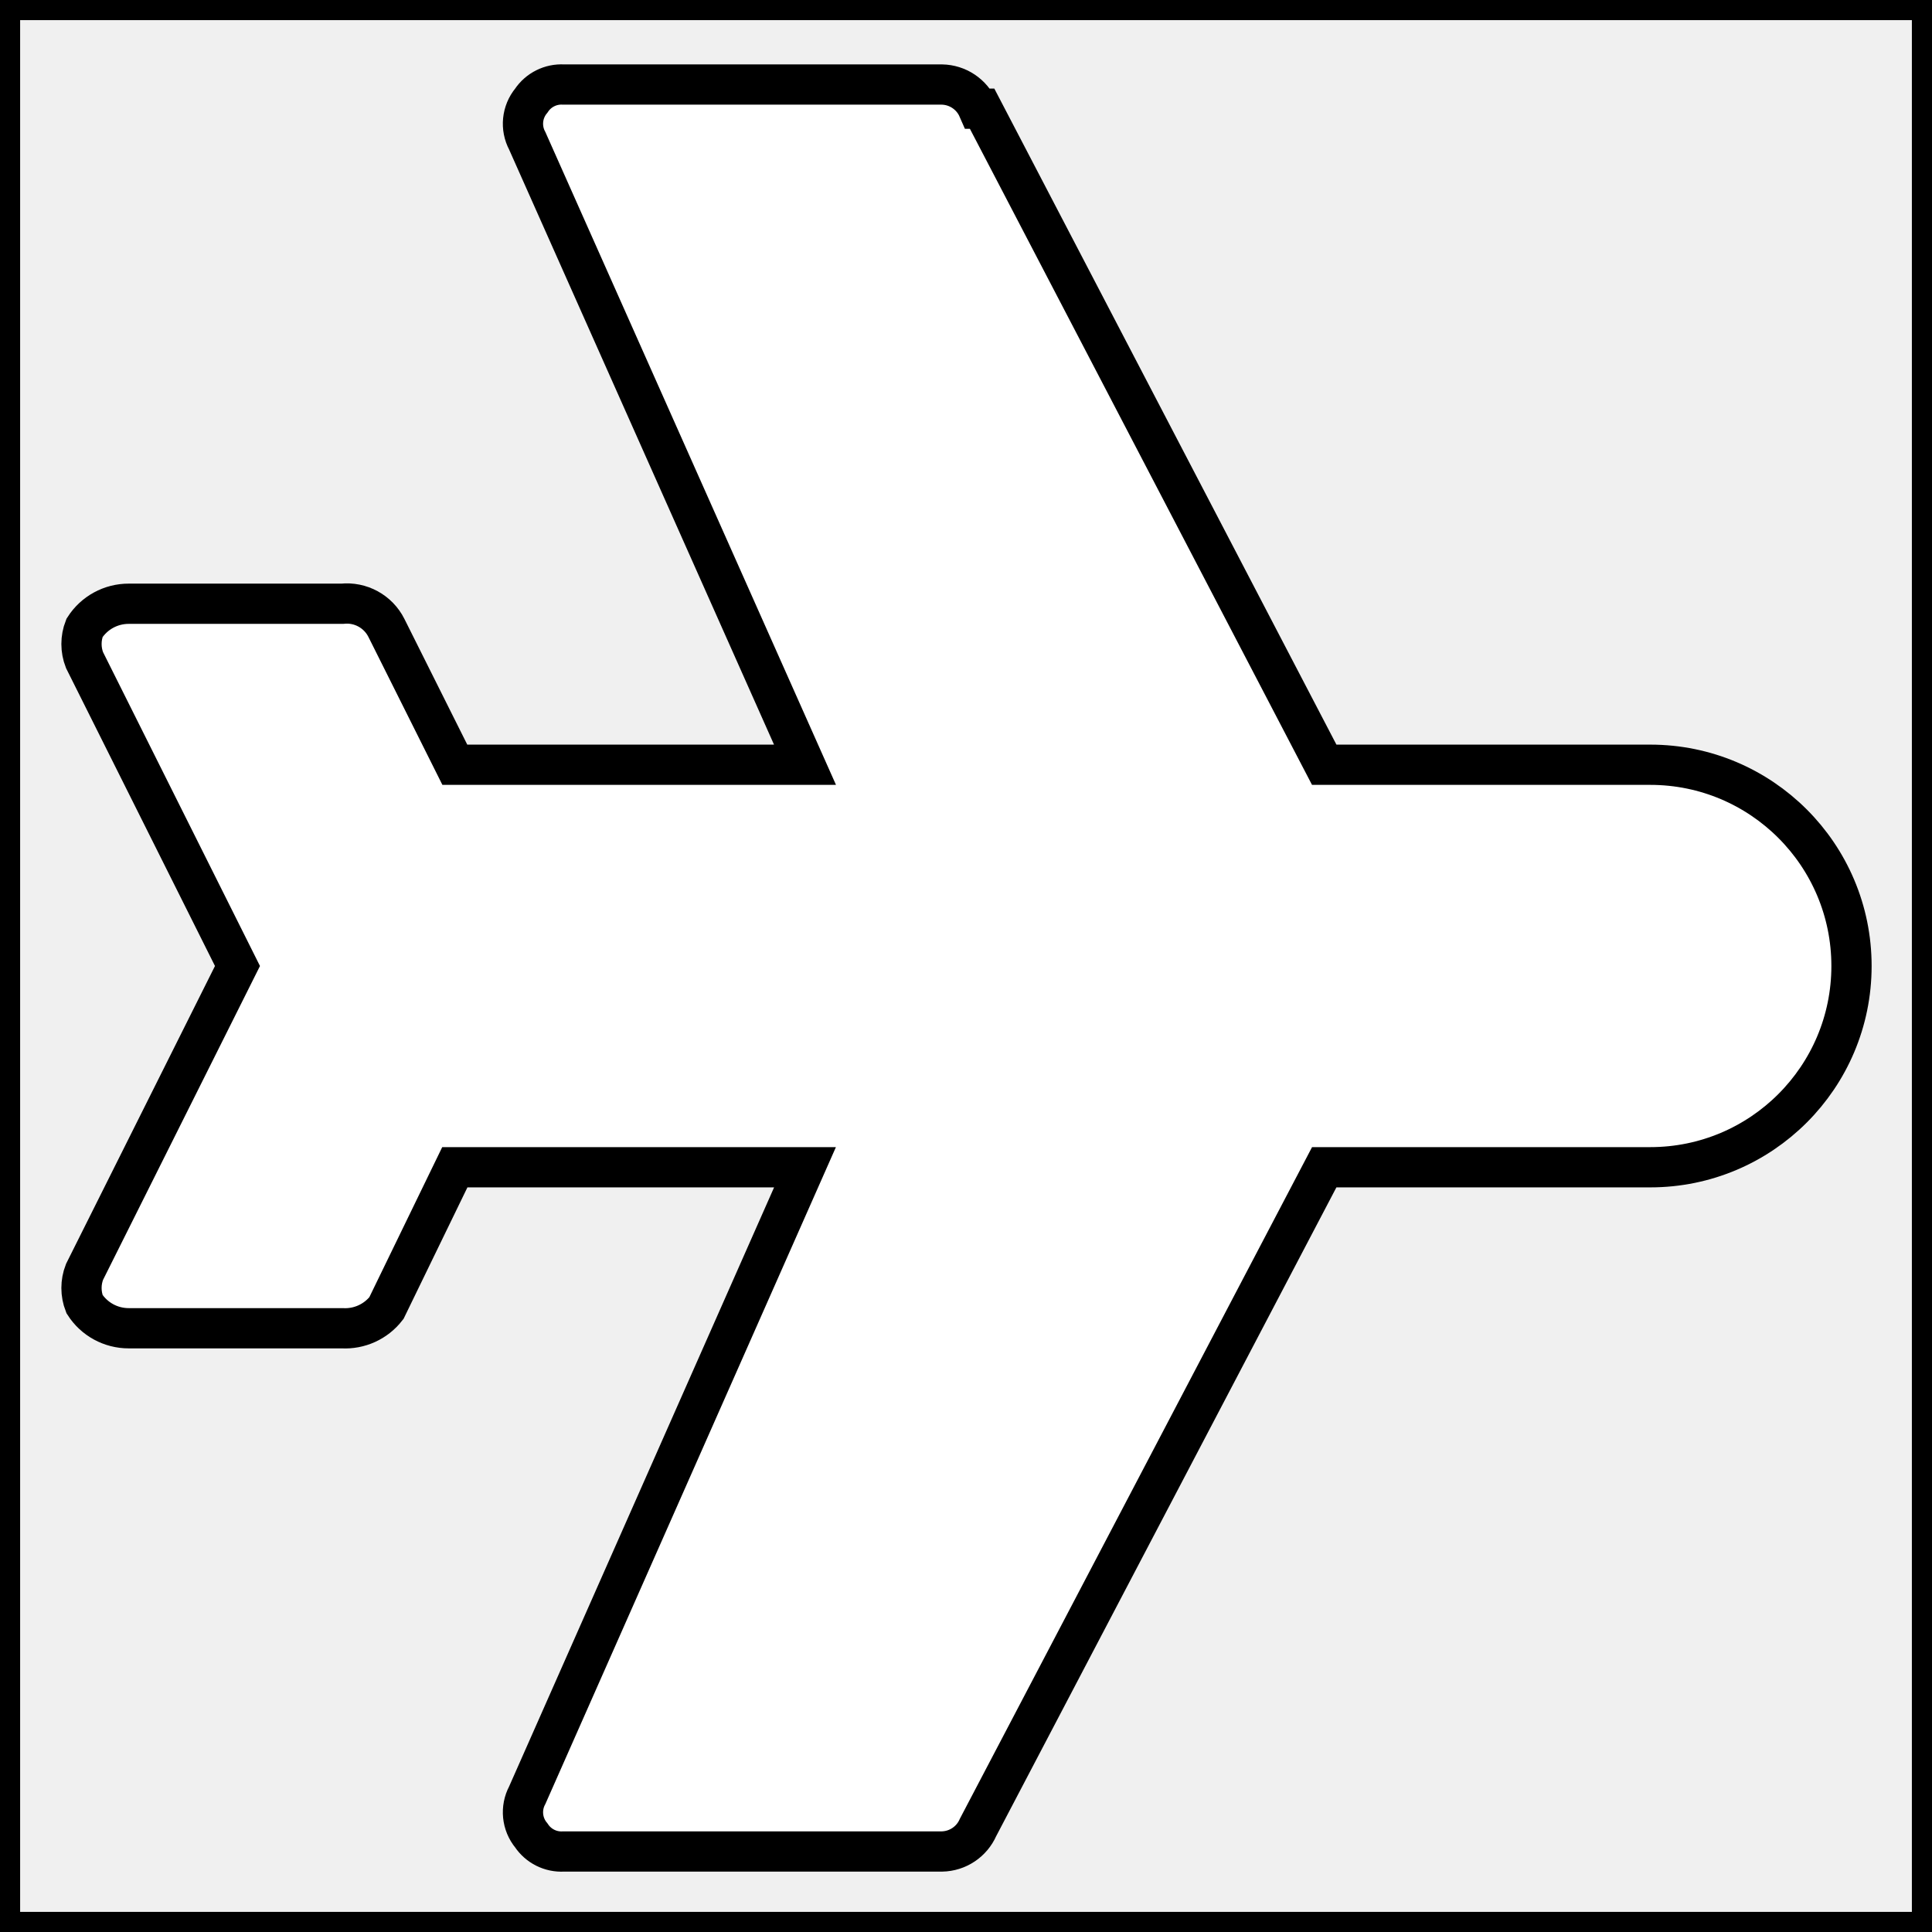
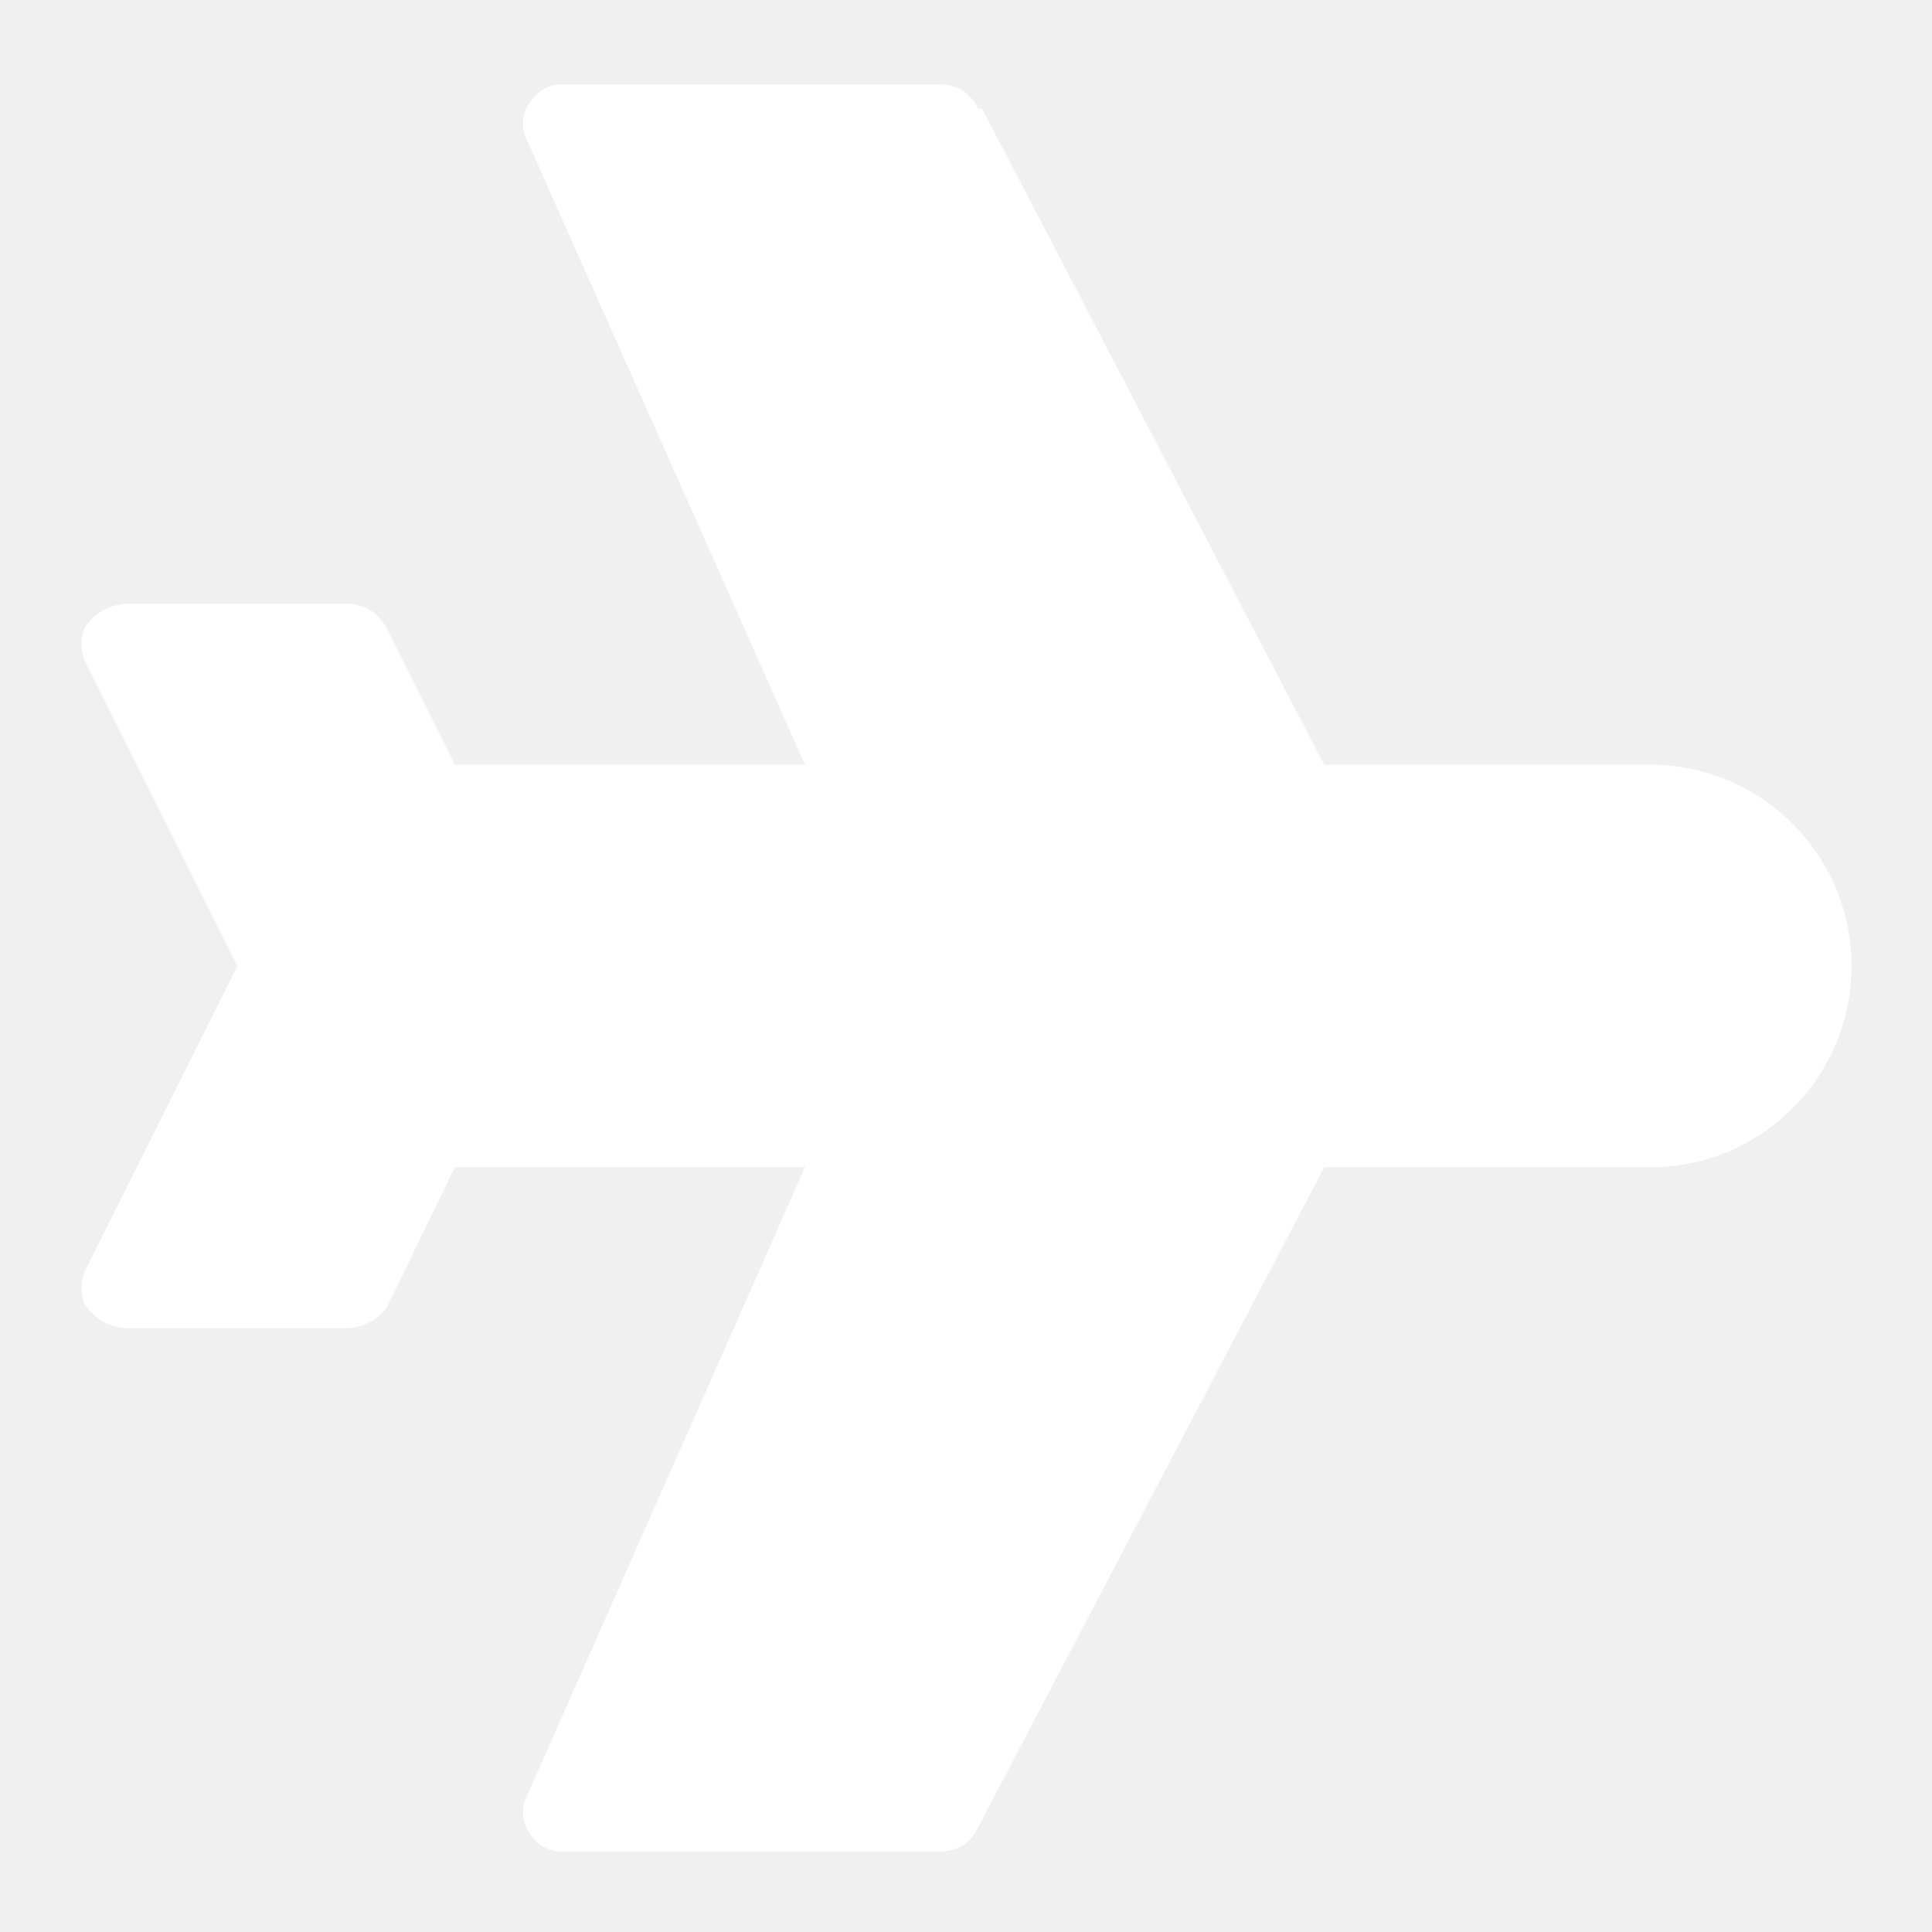
- <svg xmlns="http://www.w3.org/2000/svg" viewBox="0 0 48 48" fill="#fff" stroke="#000">
+ <svg xmlns="http://www.w3.org/2000/svg" viewBox="0 0 48 48" fill="#fff" stroke="none">
  <g id="SVGRepo_bgCarrier" stroke-width="0" />
  <g id="SVGRepo_tracerCarrier" stroke-linecap="round" stroke-linejoin="round" />
  <g id="SVGRepo_iconCarrier">
    <g id="Layer_2" data-name="Layer 2">
      <g id="invisible_box" data-name="invisible box">
        <rect width="48" height="48" fill="none" />
      </g>
      <g id="Health_Icons" data-name="Health Icons">
        <path d="M41,19H32.9L24.4,2.7h-.1a1,1,0,0,0-.9-.6H14a.9.9,0,0,0-.8.4.9.9,0,0,0-.1,1L20,19H11.3L9.6,15.6A1.1,1.1,0,0,0,8.5,15H3.2a1.3,1.3,0,0,0-1.1.6,1.1,1.1,0,0,0,0,.8L5.9,24,2.1,31.6a1.1,1.1,0,0,0,0,.8,1.3,1.3,0,0,0,1.1.6H8.5a1.3,1.3,0,0,0,1.1-.5L11.3,29H20L13.1,44.6a.9.9,0,0,0,.1,1,.9.9,0,0,0,.8.4h9.4a1,1,0,0,0,.9-.6h0L32.9,29H41a5,5,0,0,0,0-10Z" />
      </g>
    </g>
  </g>
</svg>
